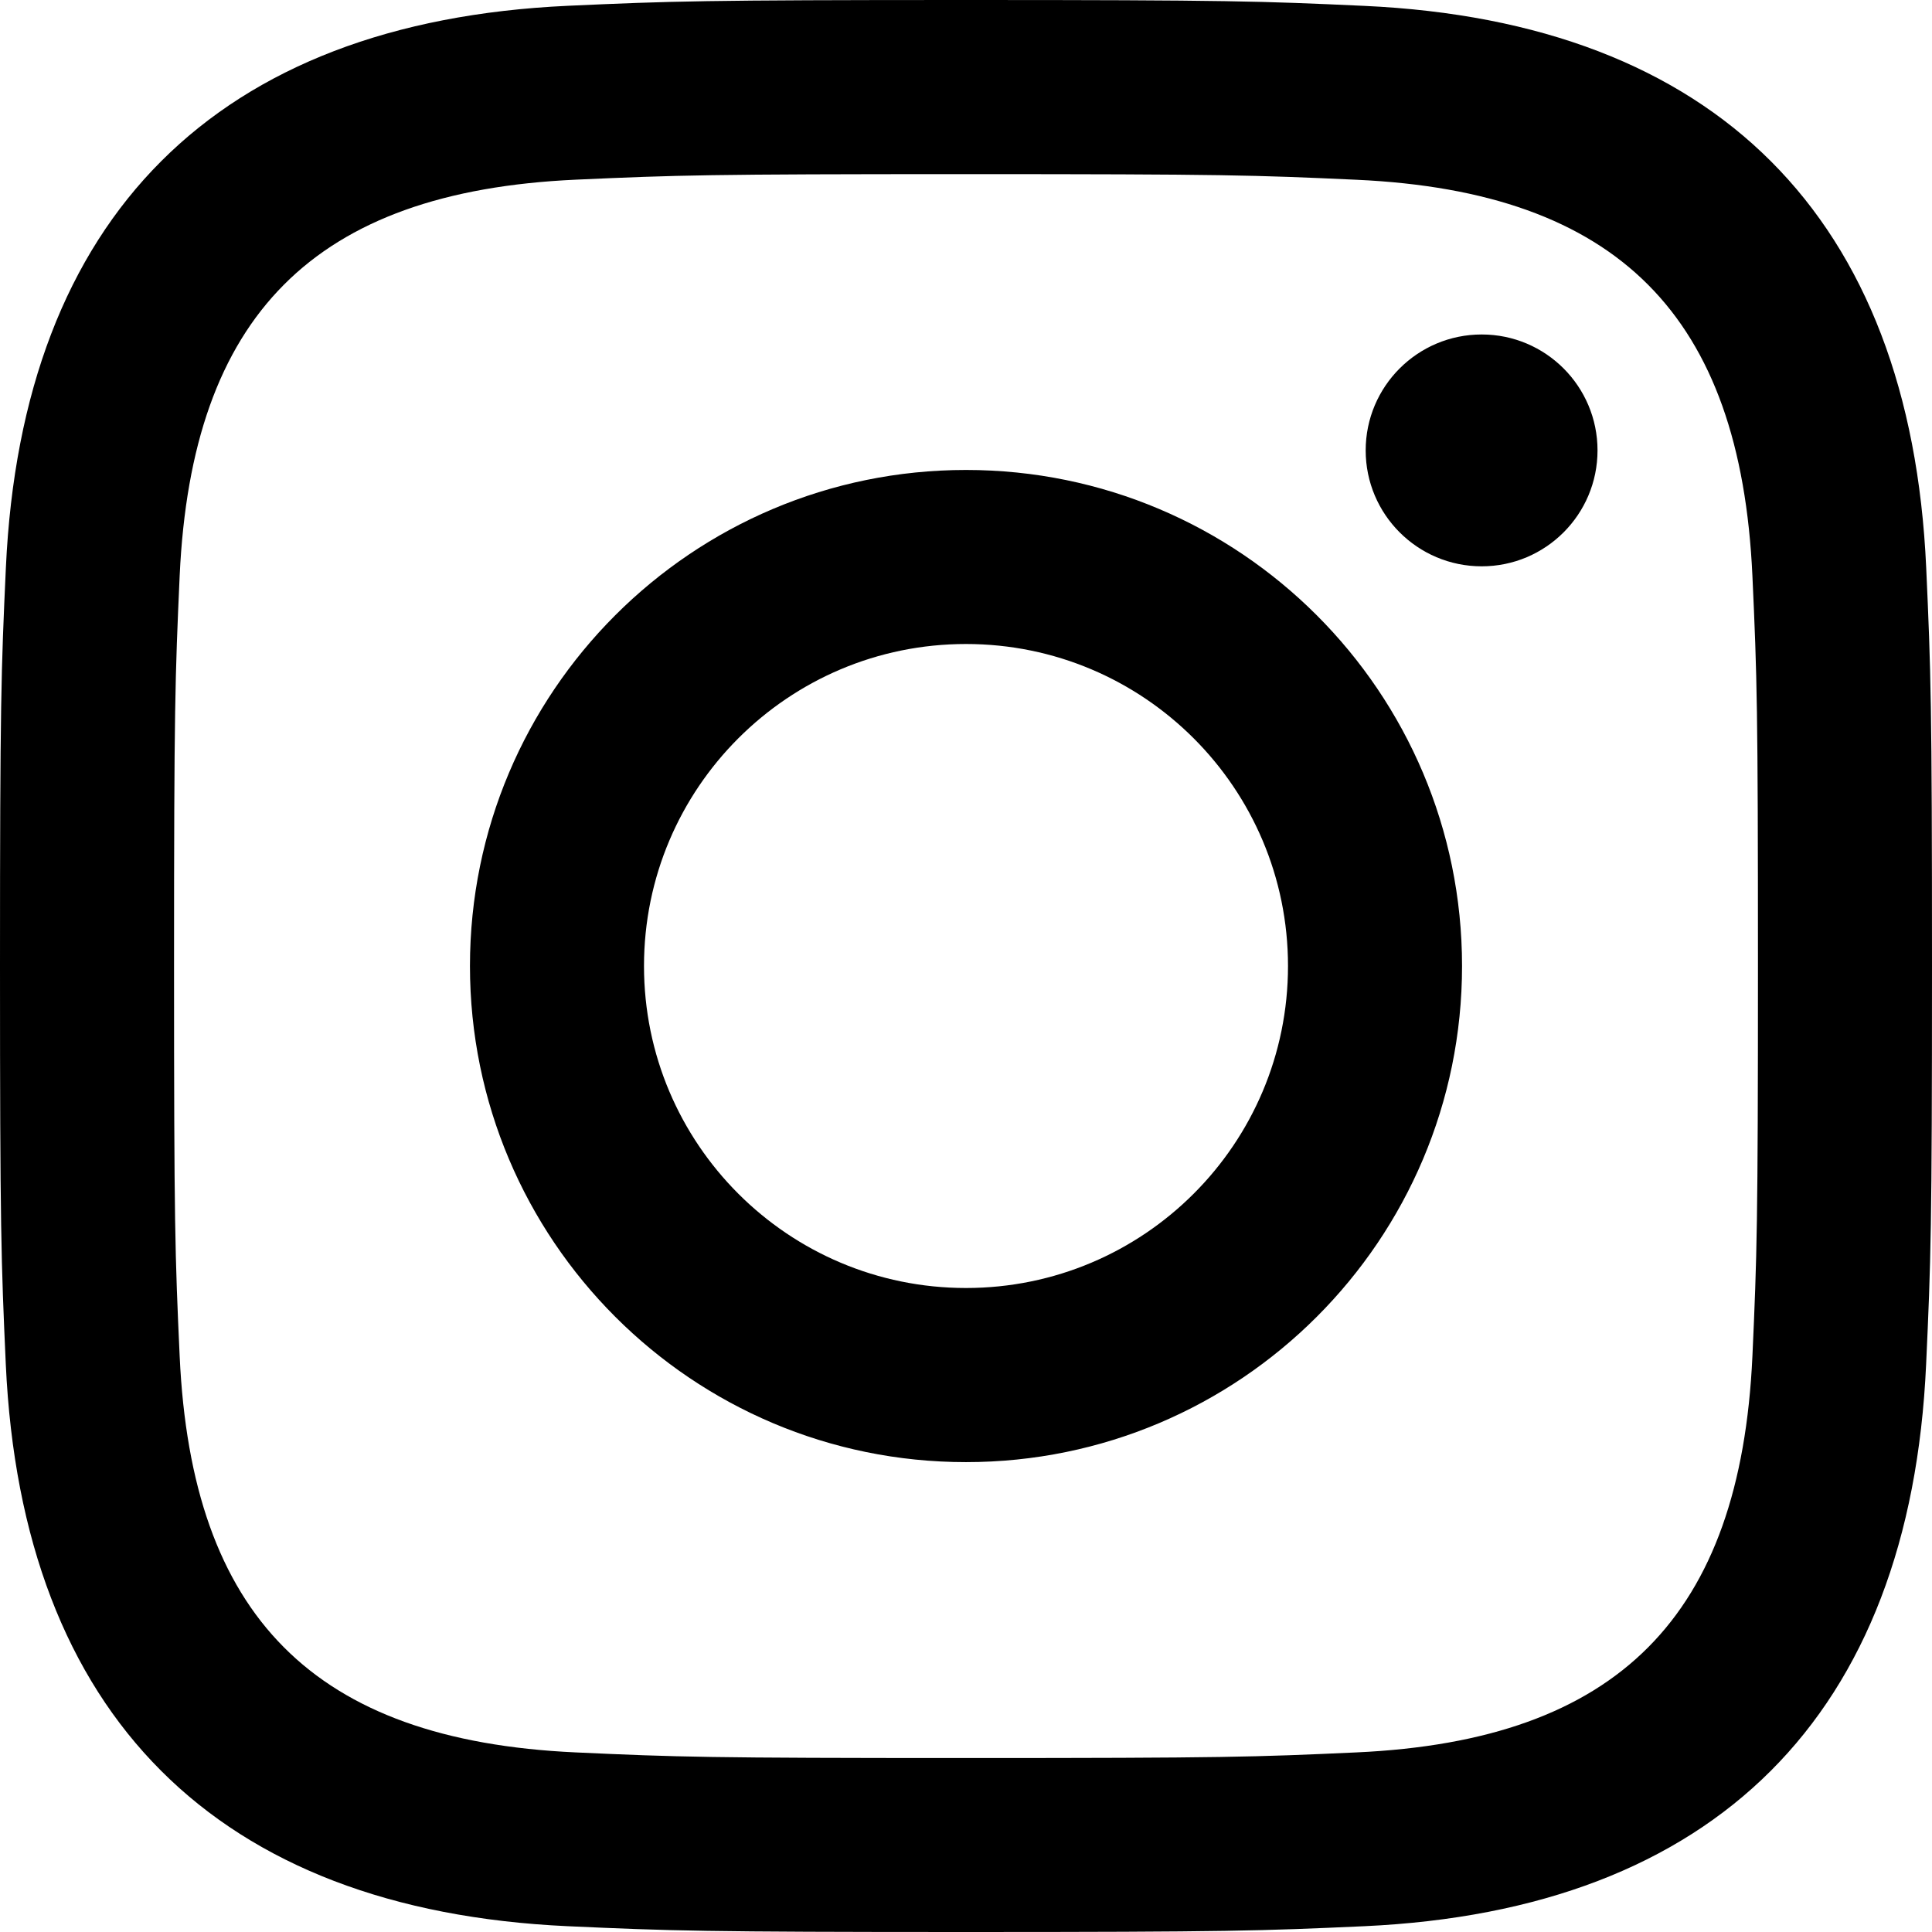
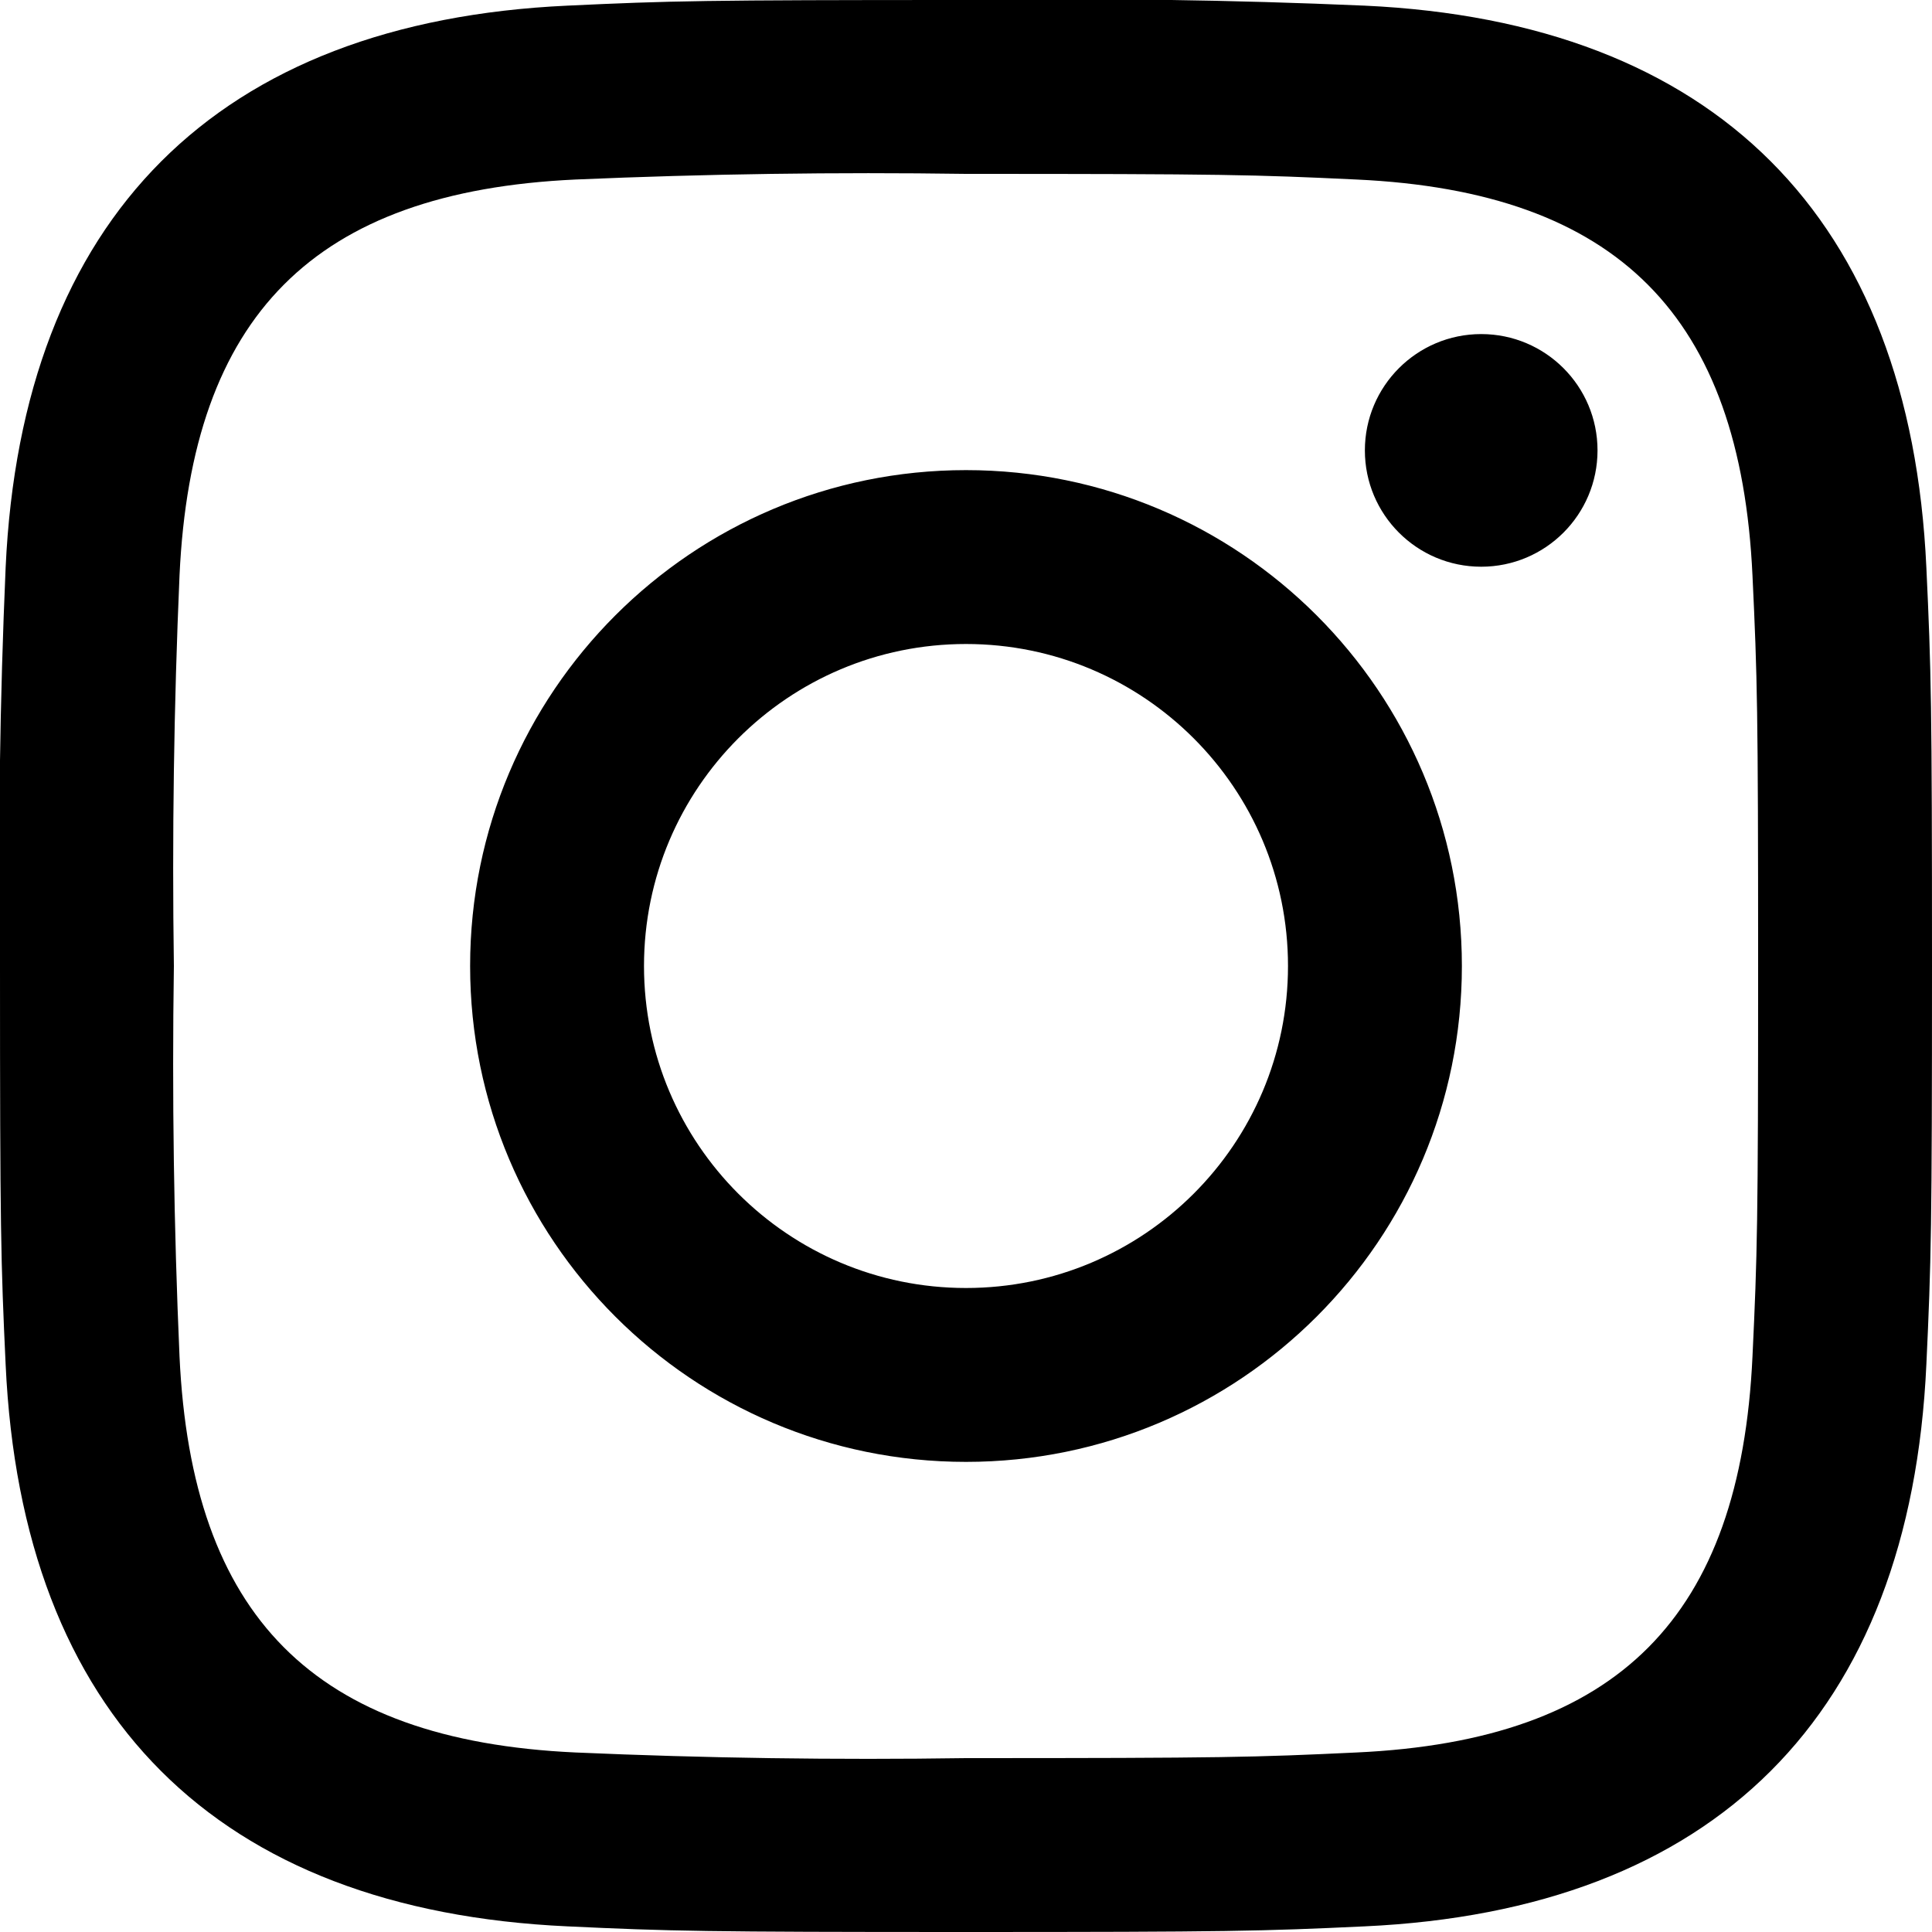
<svg xmlns="http://www.w3.org/2000/svg" width="24" height="24" viewBox="0 0 24 24">
-   <path d="M12 2.163c3.204 0 3.584.012 4.85.07 3.252.148 4.771 1.691 4.919 4.919.058 1.265.069 1.645.069 4.849 0 3.205-.012 3.584-.069 4.849-.149 3.225-1.664 4.771-4.919 4.919-1.266.058-1.644.07-4.85.07-3.204 0-3.584-.012-4.849-.07-3.26-.149-4.771-1.699-4.919-4.92-.058-1.265-.07-1.644-.07-4.849 0-3.204.013-3.583.07-4.849.149-3.227 1.664-4.771 4.919-4.919 1.266-.057 1.645-.069 4.849-.069zm0-2.163c-3.259 0-3.667.014-4.947.072-4.358.2-6.78 2.618-6.98 6.98-.059 1.281-.073 1.689-.073 4.948 0 3.259.014 3.668.072 4.948.2 4.358 2.618 6.78 6.98 6.98 1.281.058 1.689.072 4.948.072 3.259 0 3.668-.014 4.948-.072 4.354-.2 6.782-2.618 6.979-6.98.059-1.28.073-1.689.073-4.948 0-3.259-.014-3.667-.072-4.947-.196-4.354-2.617-6.78-6.979-6.98-1.281-.059-1.69-.073-4.949-.073zm0 5.838c-3.403 0-6.162 2.759-6.162 6.162s2.759 6.163 6.162 6.163 6.162-2.759 6.162-6.163c0-3.403-2.759-6.162-6.162-6.162zm0 10.162c-2.209 0-4-1.79-4-4 0-2.209 1.791-4 4-4s4 1.791 4 4c0 2.21-1.791 4-4 4zm6.406-11.845c-.796 0-1.441.645-1.441 1.44s.645 1.44 1.441 1.44c.795 0 1.439-.645 1.439-1.44s-.644-1.44-1.439-1.44z" />
+   <path d="M12 2.16c3.2 0 3.58.01 4.85.07 3.25.15 4.77 1.7 4.92 4.92.06 1.27.07 1.65.07 4.85 0 3.2-.01 3.58-.07 4.85-.15 3.23-1.66 4.77-4.92 4.92-1.27.06-1.64.07-4.85.07a83 83 0 0 1-4.85-.07c-3.26-.15-4.77-1.7-4.92-4.92A82.98 82.98 0 0 1 2.16 12a84 84 0 0 1 .07-4.85c.15-3.23 1.67-4.77 4.92-4.92A84.4 84.4 0 0 1 12 2.16zM12 0C8.74 0 8.33.01 7.05.07 2.7.27.27 2.7.07 7.05A84.29 84.29 0 0 0 0 12c0 3.26.01 3.67.07 4.95.2 4.36 2.62 6.78 6.98 6.98 1.28.06 1.7.07 4.95.07 3.26 0 3.67-.01 4.95-.07 4.35-.2 6.78-2.62 6.98-6.98.06-1.28.07-1.7.07-4.95 0-3.26-.01-3.67-.07-4.95C23.73 2.7 21.3.27 16.95.07A84.33 84.33 0 0 0 12 0zm0 5.84a6.16 6.16 0 1 0 0 12.32 6.16 6.16 0 0 0 0-12.32zM12 16a4 4 0 1 1 0-8 4 4 0 0 1 0 8zm6.4-11.85a1.44 1.44 0 1 0 0 2.89 1.44 1.44 0 0 0 0-2.89z" />
</svg>
